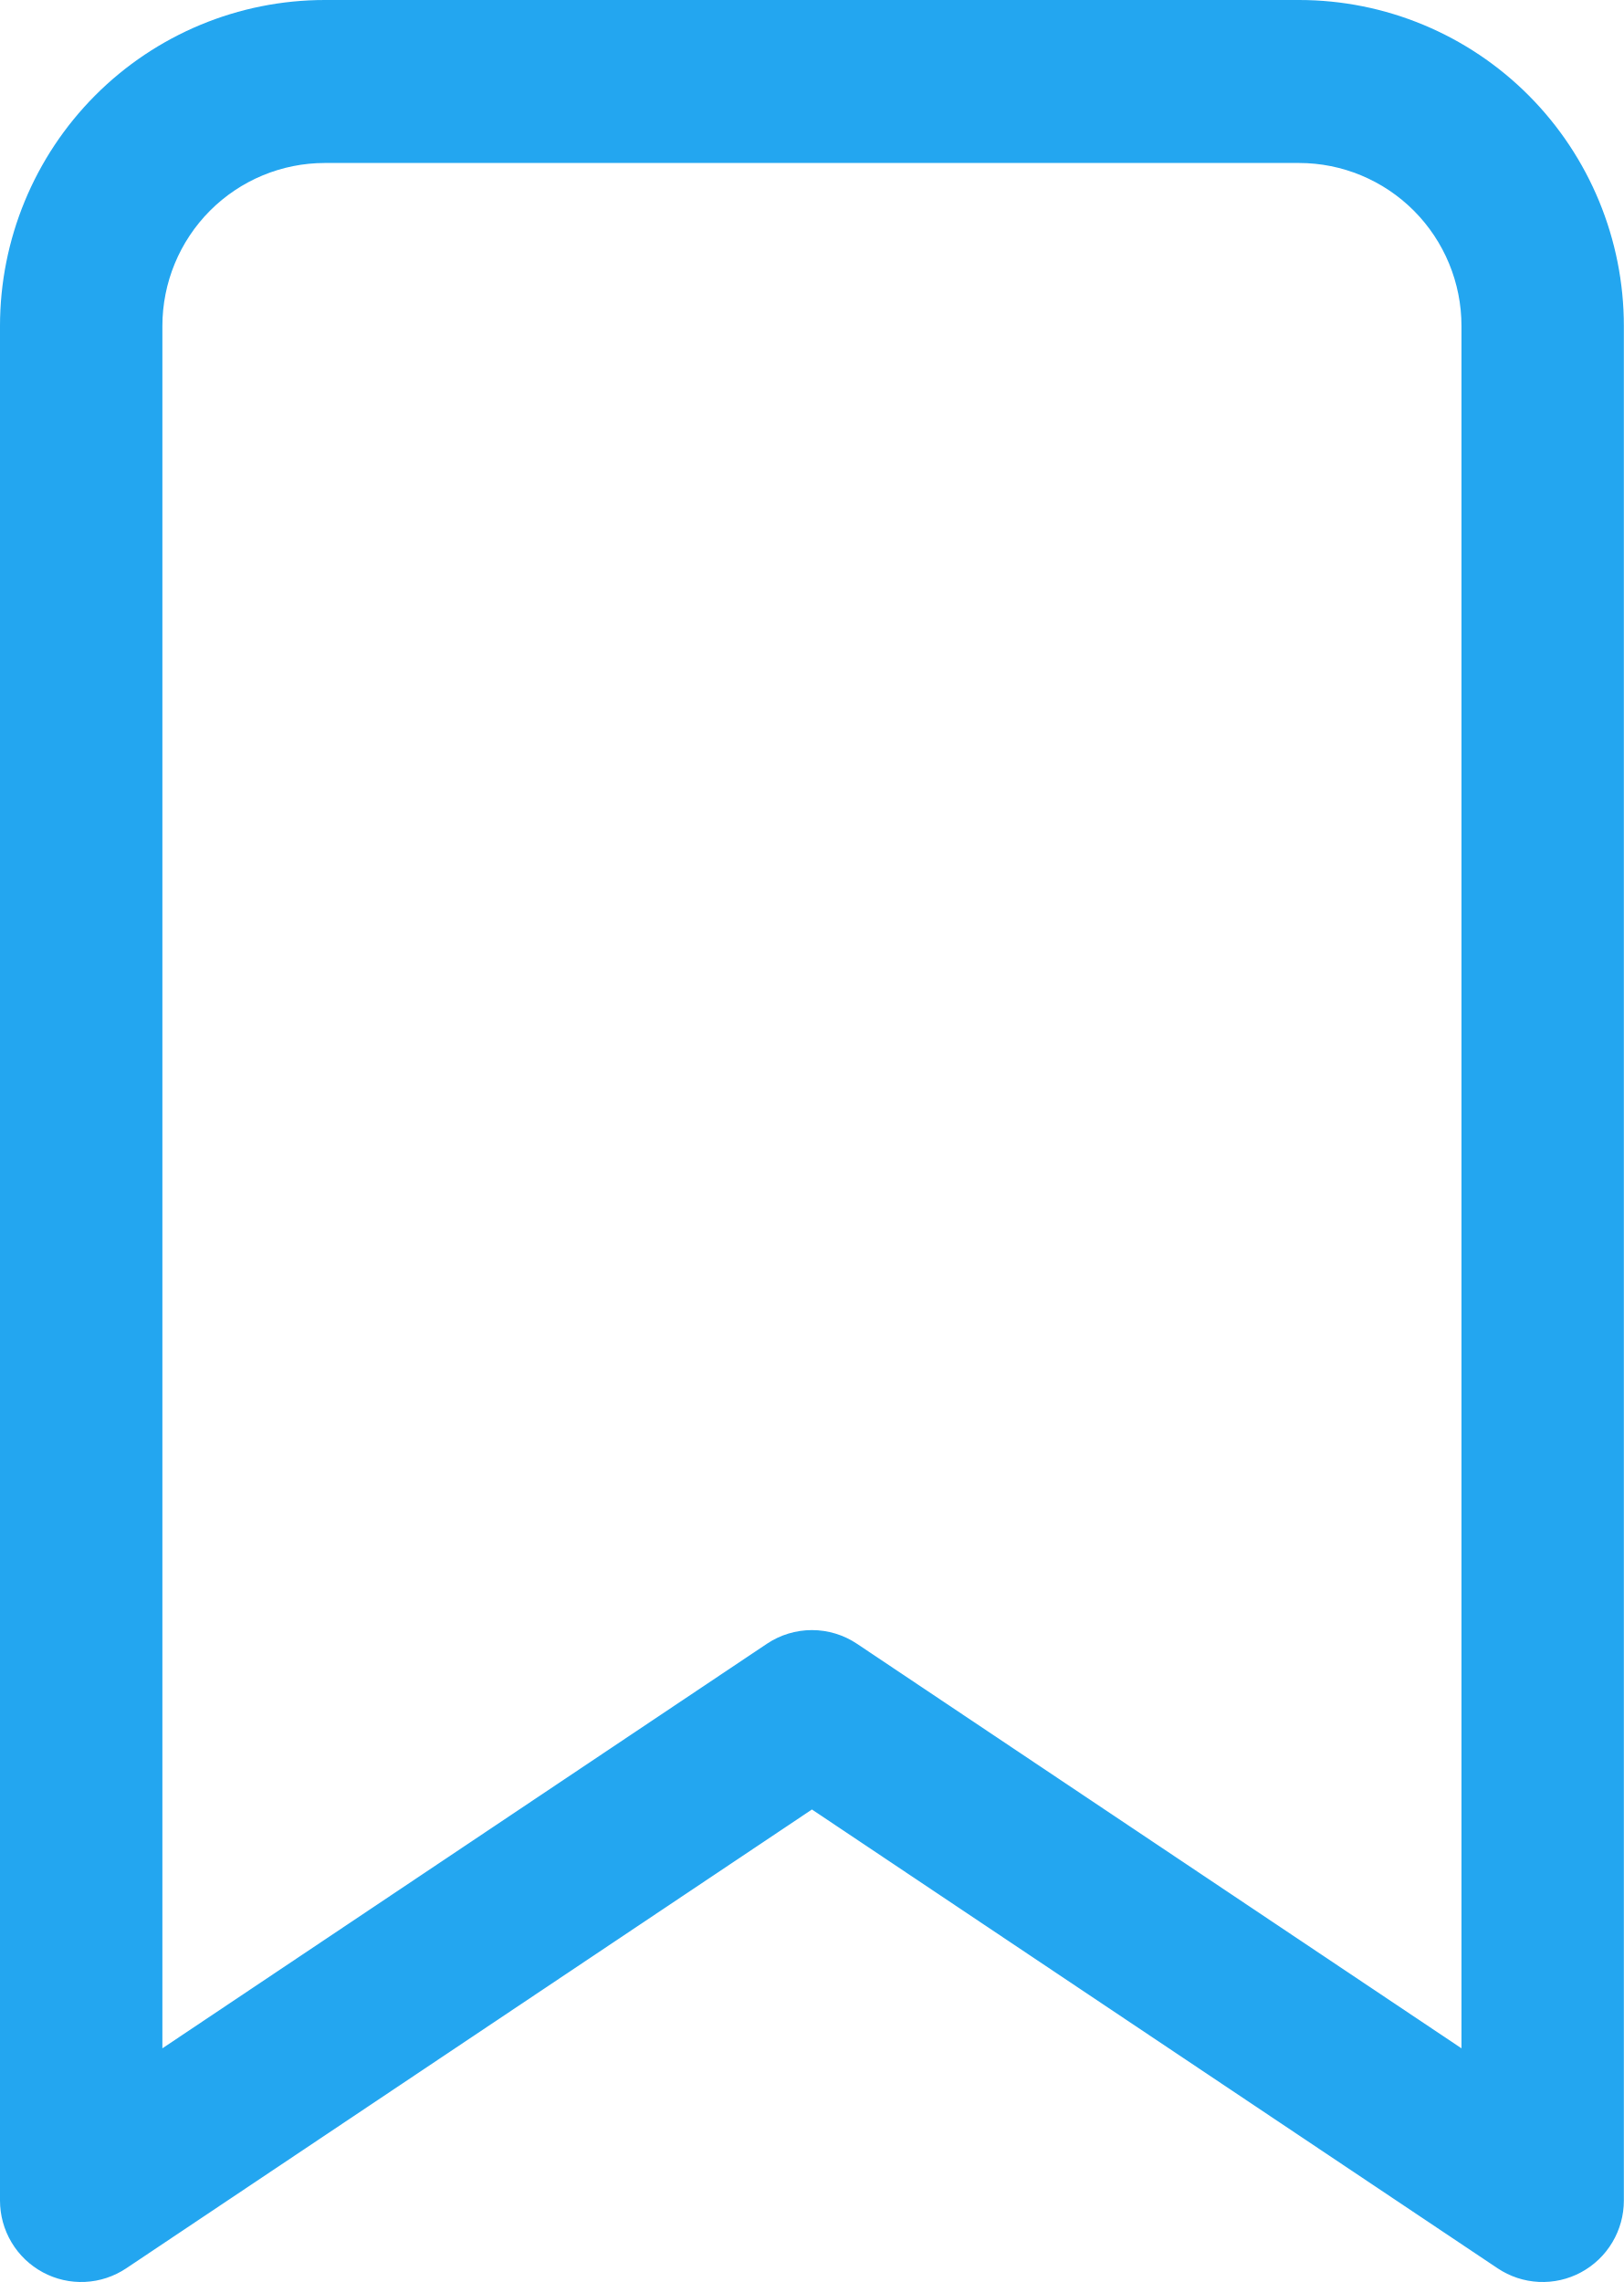
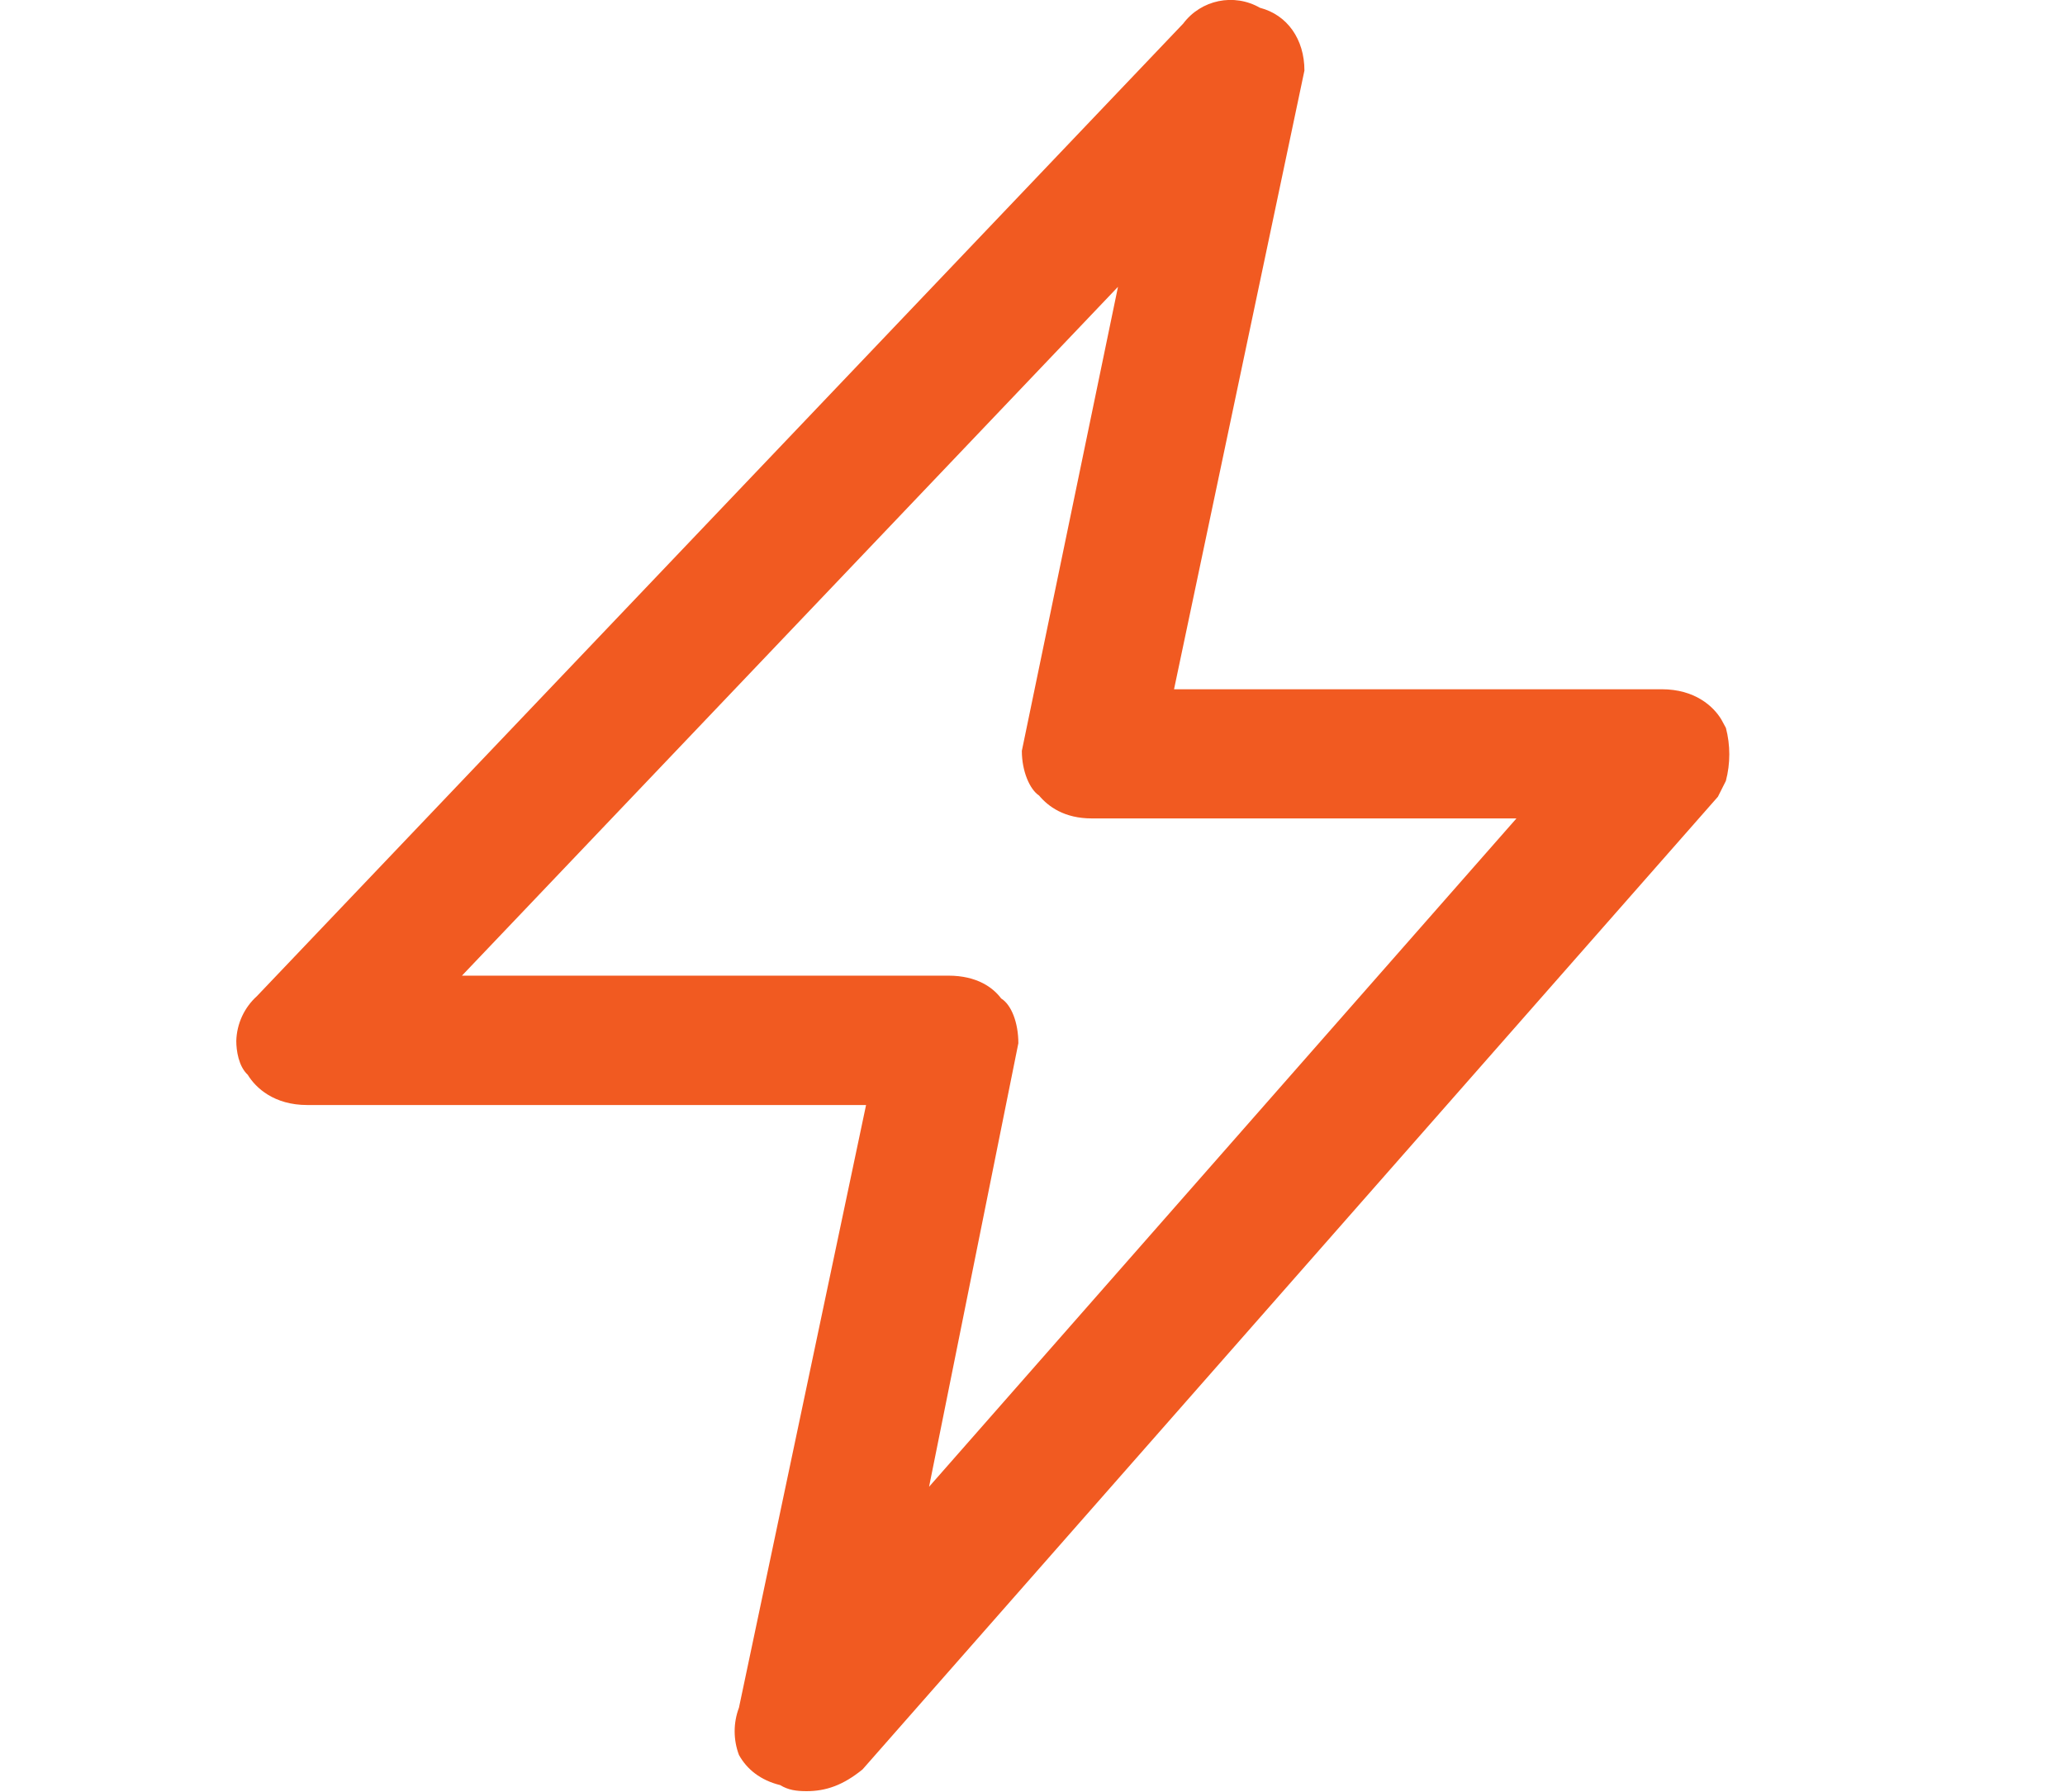
- <svg xmlns="http://www.w3.org/2000/svg" width="37" height="52" viewBox="0 0 37 52" fill="none">
-   <path fill-rule="evenodd" clip-rule="evenodd" d="M0 7.429C0 5.458 0.78 3.569 2.167 2.176C3.555 0.783 5.437 0 7.4 0H29.6C31.563 0 33.445 0.783 34.833 2.176C36.22 3.569 37 5.458 37 7.429V50.144C37 50.48 36.909 50.809 36.737 51.097C36.565 51.386 36.318 51.621 36.023 51.78C35.728 51.939 35.396 52.014 35.062 51.998C34.727 51.982 34.404 51.875 34.125 51.689L18.5 41.233L2.875 51.689C2.596 51.875 2.273 51.982 1.938 51.998C1.604 52.014 1.272 51.939 0.977 51.78C0.682 51.621 0.435 51.386 0.263 51.097C0.091 50.809 0 50.48 0 50.144V7.429ZM7.4 3.714C6.419 3.714 5.478 4.106 4.784 4.802C4.09 5.499 3.7 6.444 3.7 7.429V46.675L17.475 37.456C17.779 37.253 18.135 37.145 18.5 37.145C18.865 37.145 19.221 37.253 19.525 37.456L33.3 46.675V7.429C33.3 6.444 32.91 5.499 32.216 4.802C31.522 4.106 30.581 3.714 29.6 3.714H7.4Z" fill="#23A6F0" />
+ <svg xmlns="http://www.w3.org/2000/svg" width="68" height="59" class="svg-icon" style="width: 68; height: 59;vertical-align: middle;fill: currentColor;overflow: hidden;" viewBox="0 0 1024 1024" version="1.1">
+   <path d="M452.889 849.921l51.029-253.552c0-11.719-3.982-22.016-9.842-25.6-4.551-6.144-13.767-13.027-30.151-13.027H185.911l374.952-393.782-54.954 265.271c0 11.719 4.551 22.073 9.842 25.543 5.234 6.258 14.393 13.084 30.094 13.084h242.743l-335.642 382.006z m455.392-433.831l-2.617-4.836c-4.551-7.509-15.075-17.237-34.076-17.237H592.891l74.524-353.675c0-17.863-9.728-31.801-25.429-35.897a33.792 33.792 0 0 0-43.861 9.045L68.721 569.462a35.84 35.84 0 0 0-11.776 25.6c0 5.518 1.308 14.507 6.542 19.342 4.551 7.509 15.075 17.294 34.019 17.294h319.372L344.232 976.214a38.343 38.343 0 0 0 0 27.022c4.551 8.249 12.402 14.507 23.552 17.237 4.551 2.788 9.159 3.47 15.075 3.47 11.093 0 20.935-3.413 32.028-12.459l488.842-556.027 4.551-9.045a59.733 59.733 0 0 0 0-30.378z" fill="#F15A21" />
</svg>
